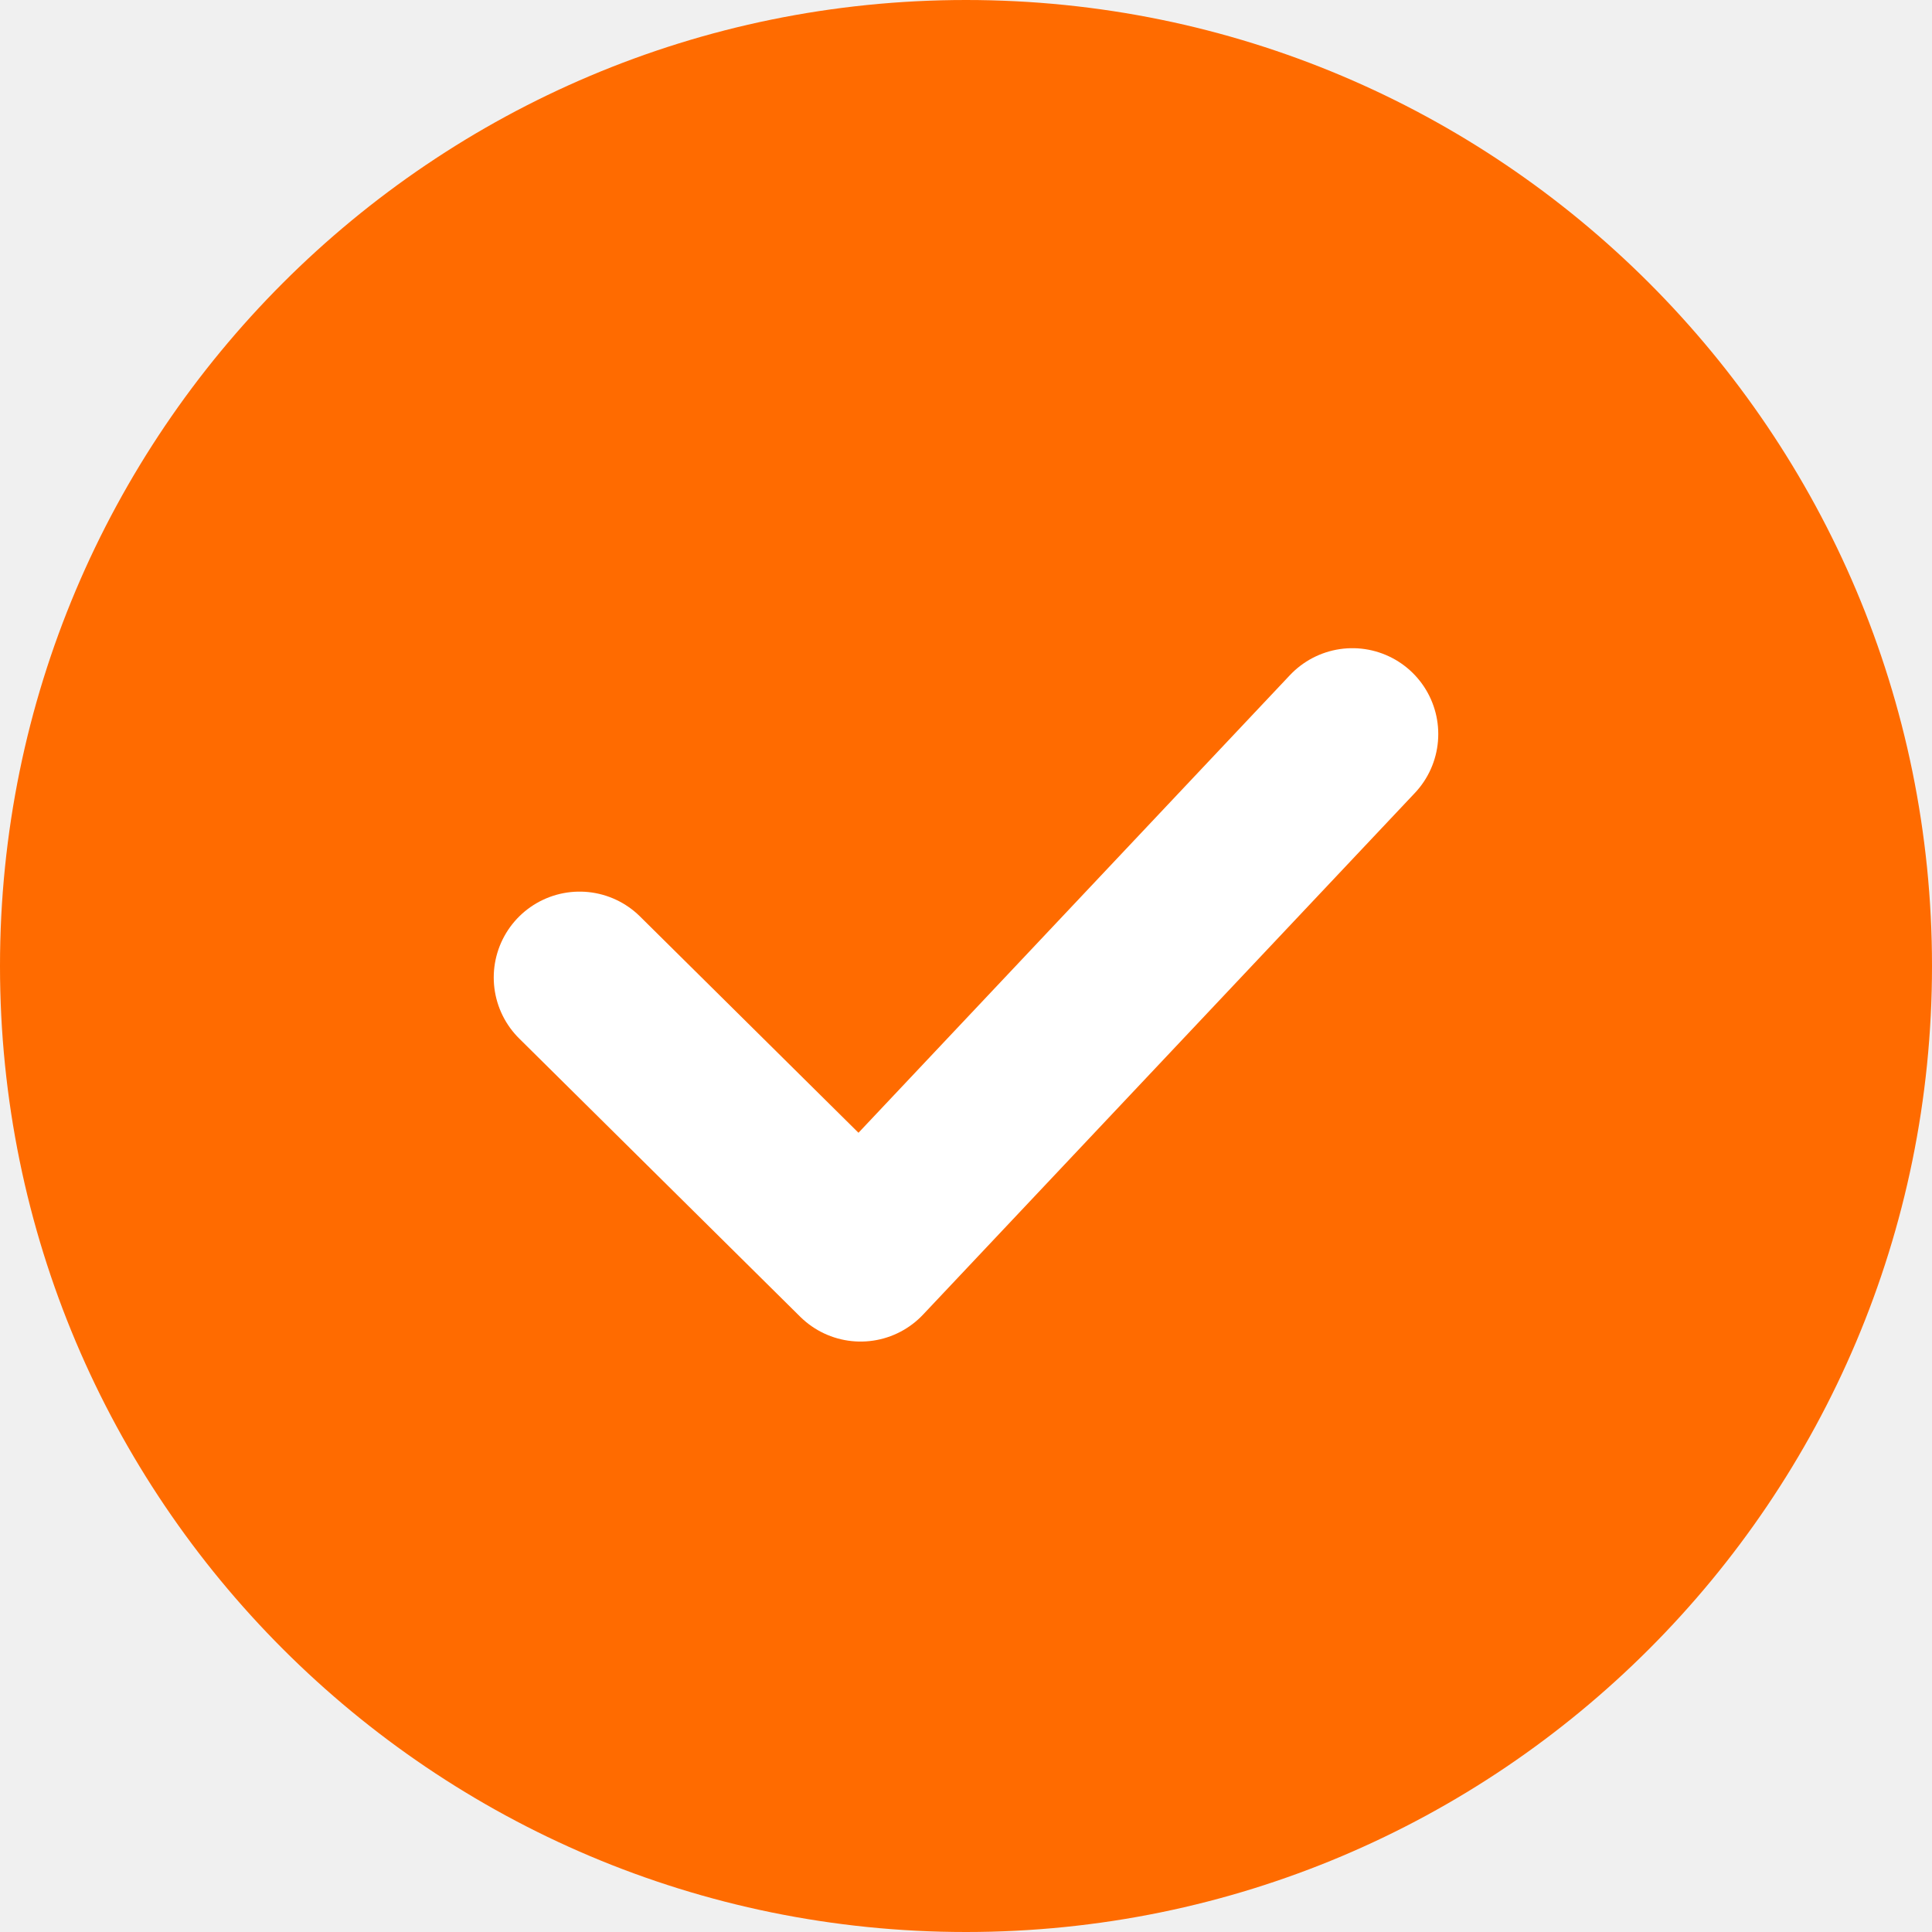
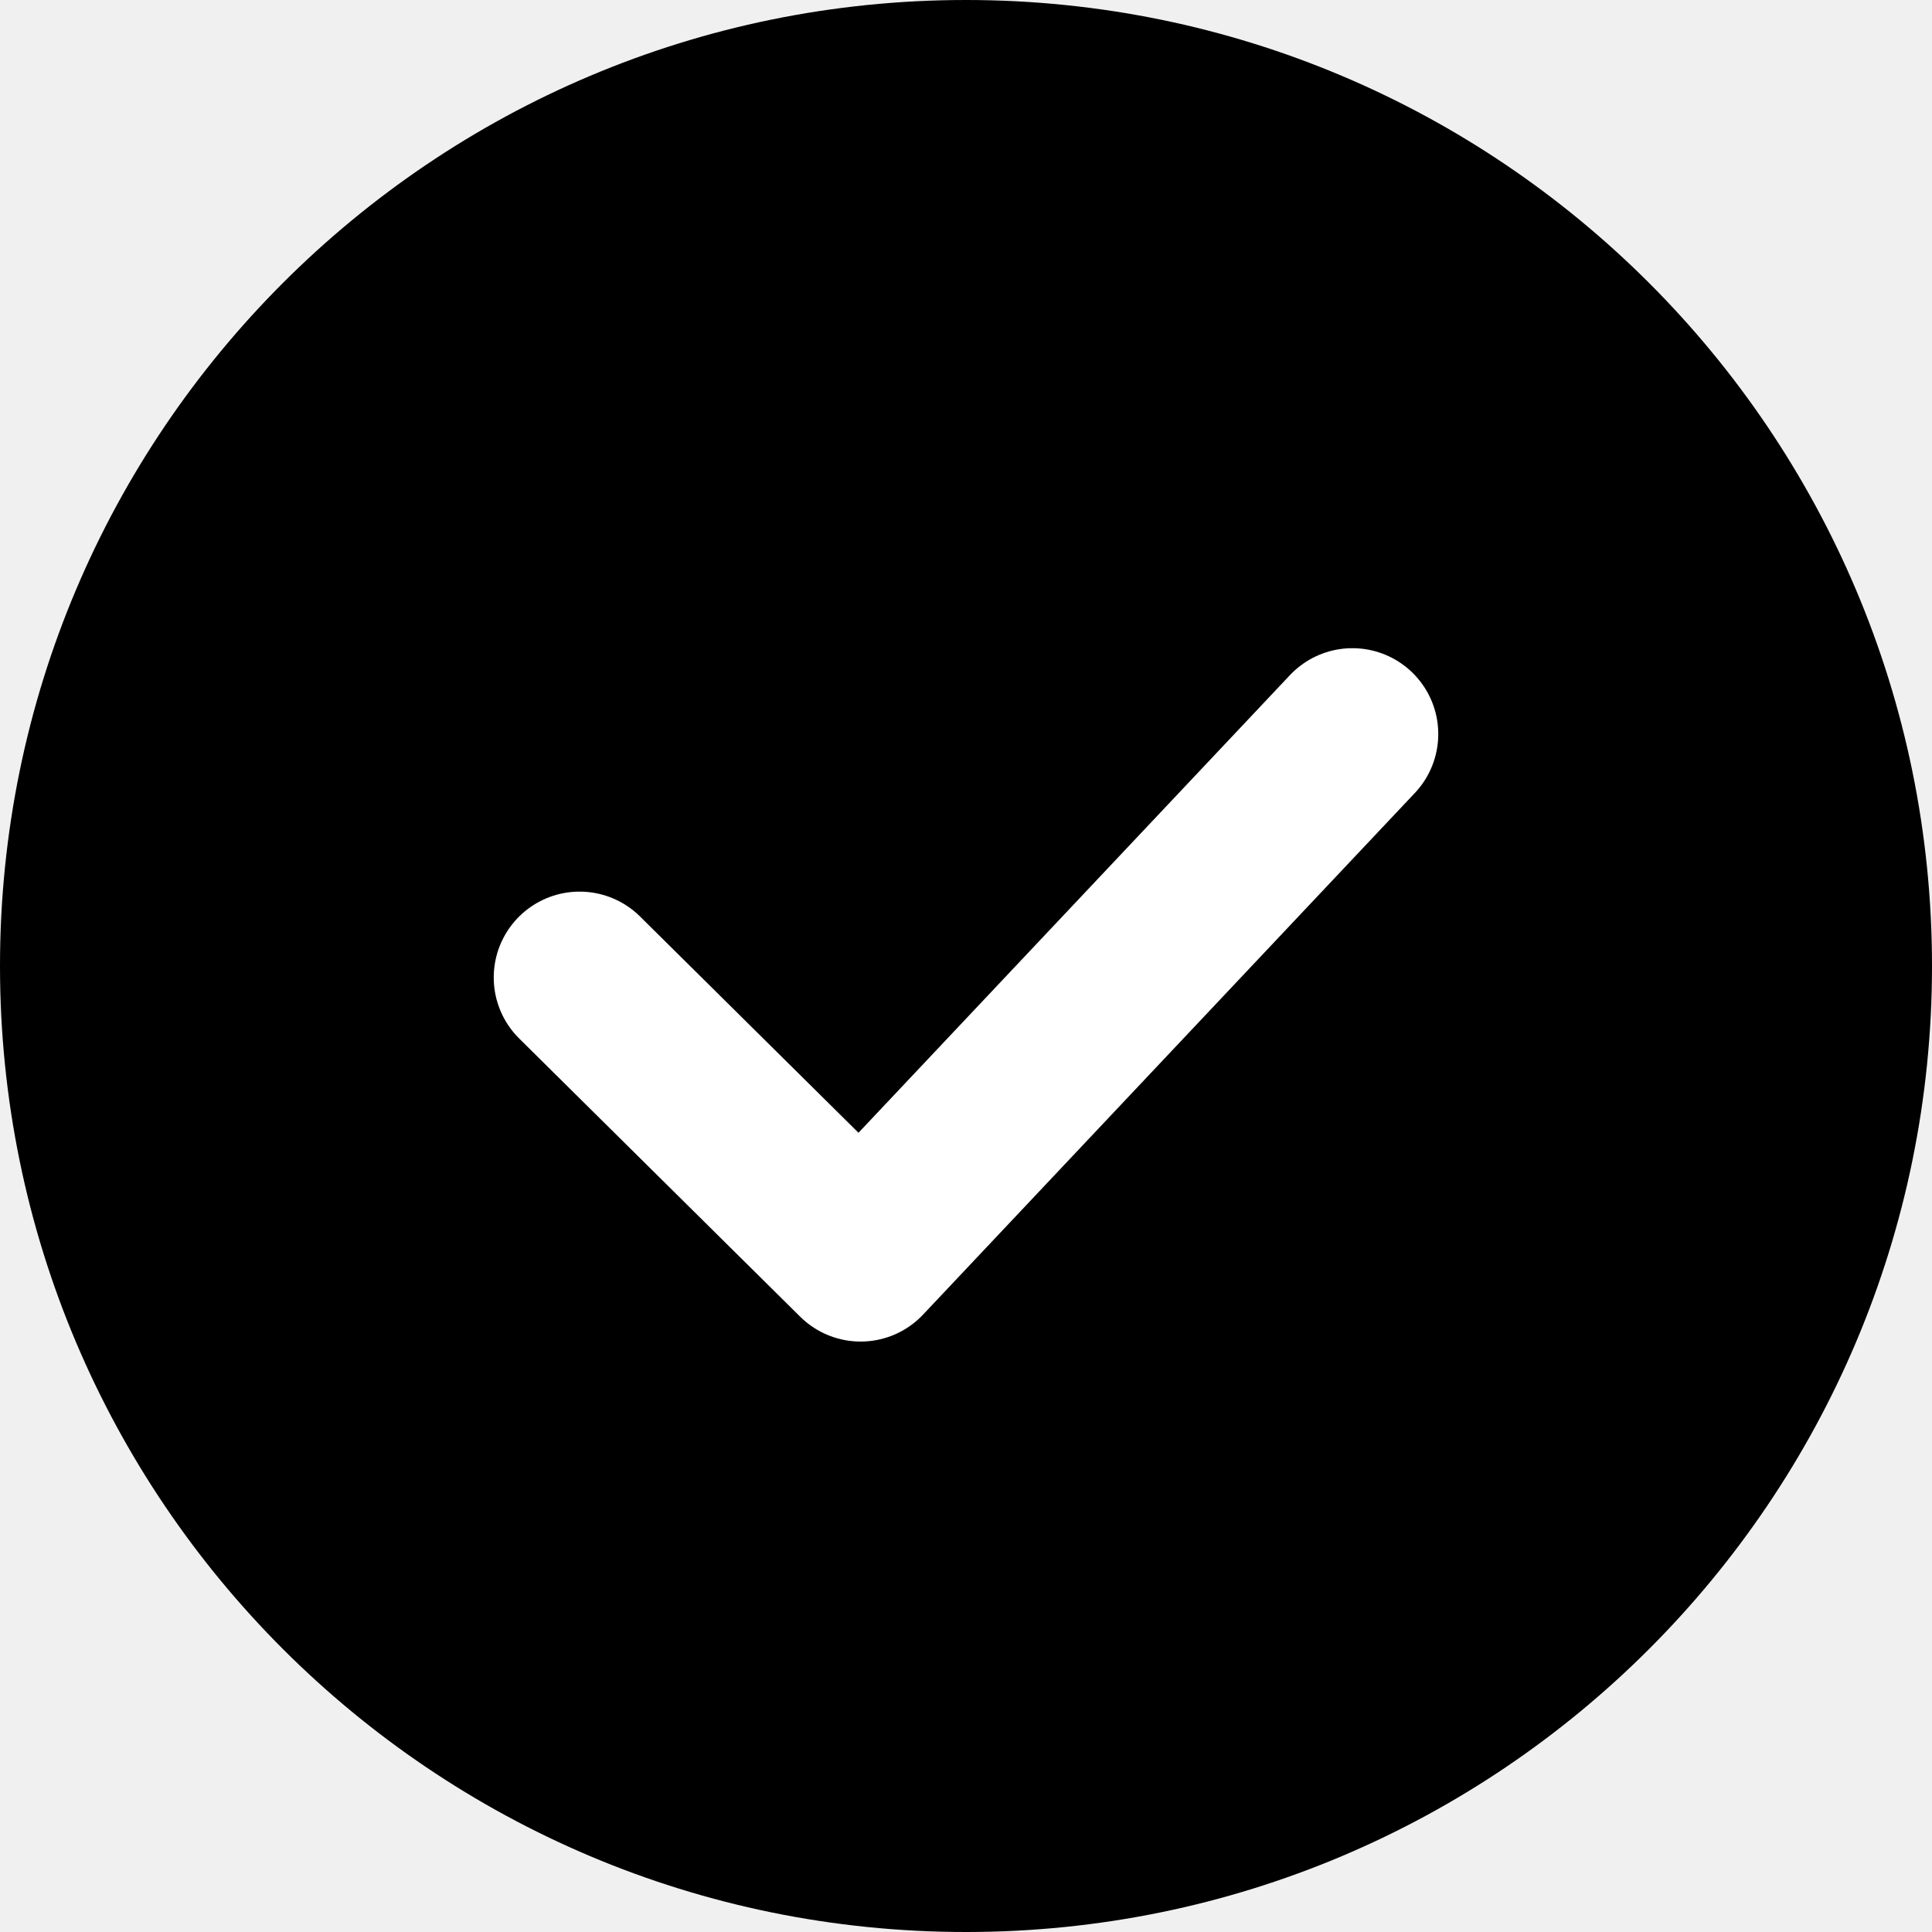
<svg xmlns="http://www.w3.org/2000/svg" width="18" height="18" viewBox="0 0 18 18" fill="none">
-   <circle cx="9" cy="9" r="9" fill="#FF6B00" />
+   <circle cx="9" cy="9" r="9" fill="#000" />
  <path d="M5.4 9.107L8.018 11.699L12.6 6.839" stroke="white" stroke-width="1.6" stroke-linecap="round" stroke-linejoin="round" />
</svg>
